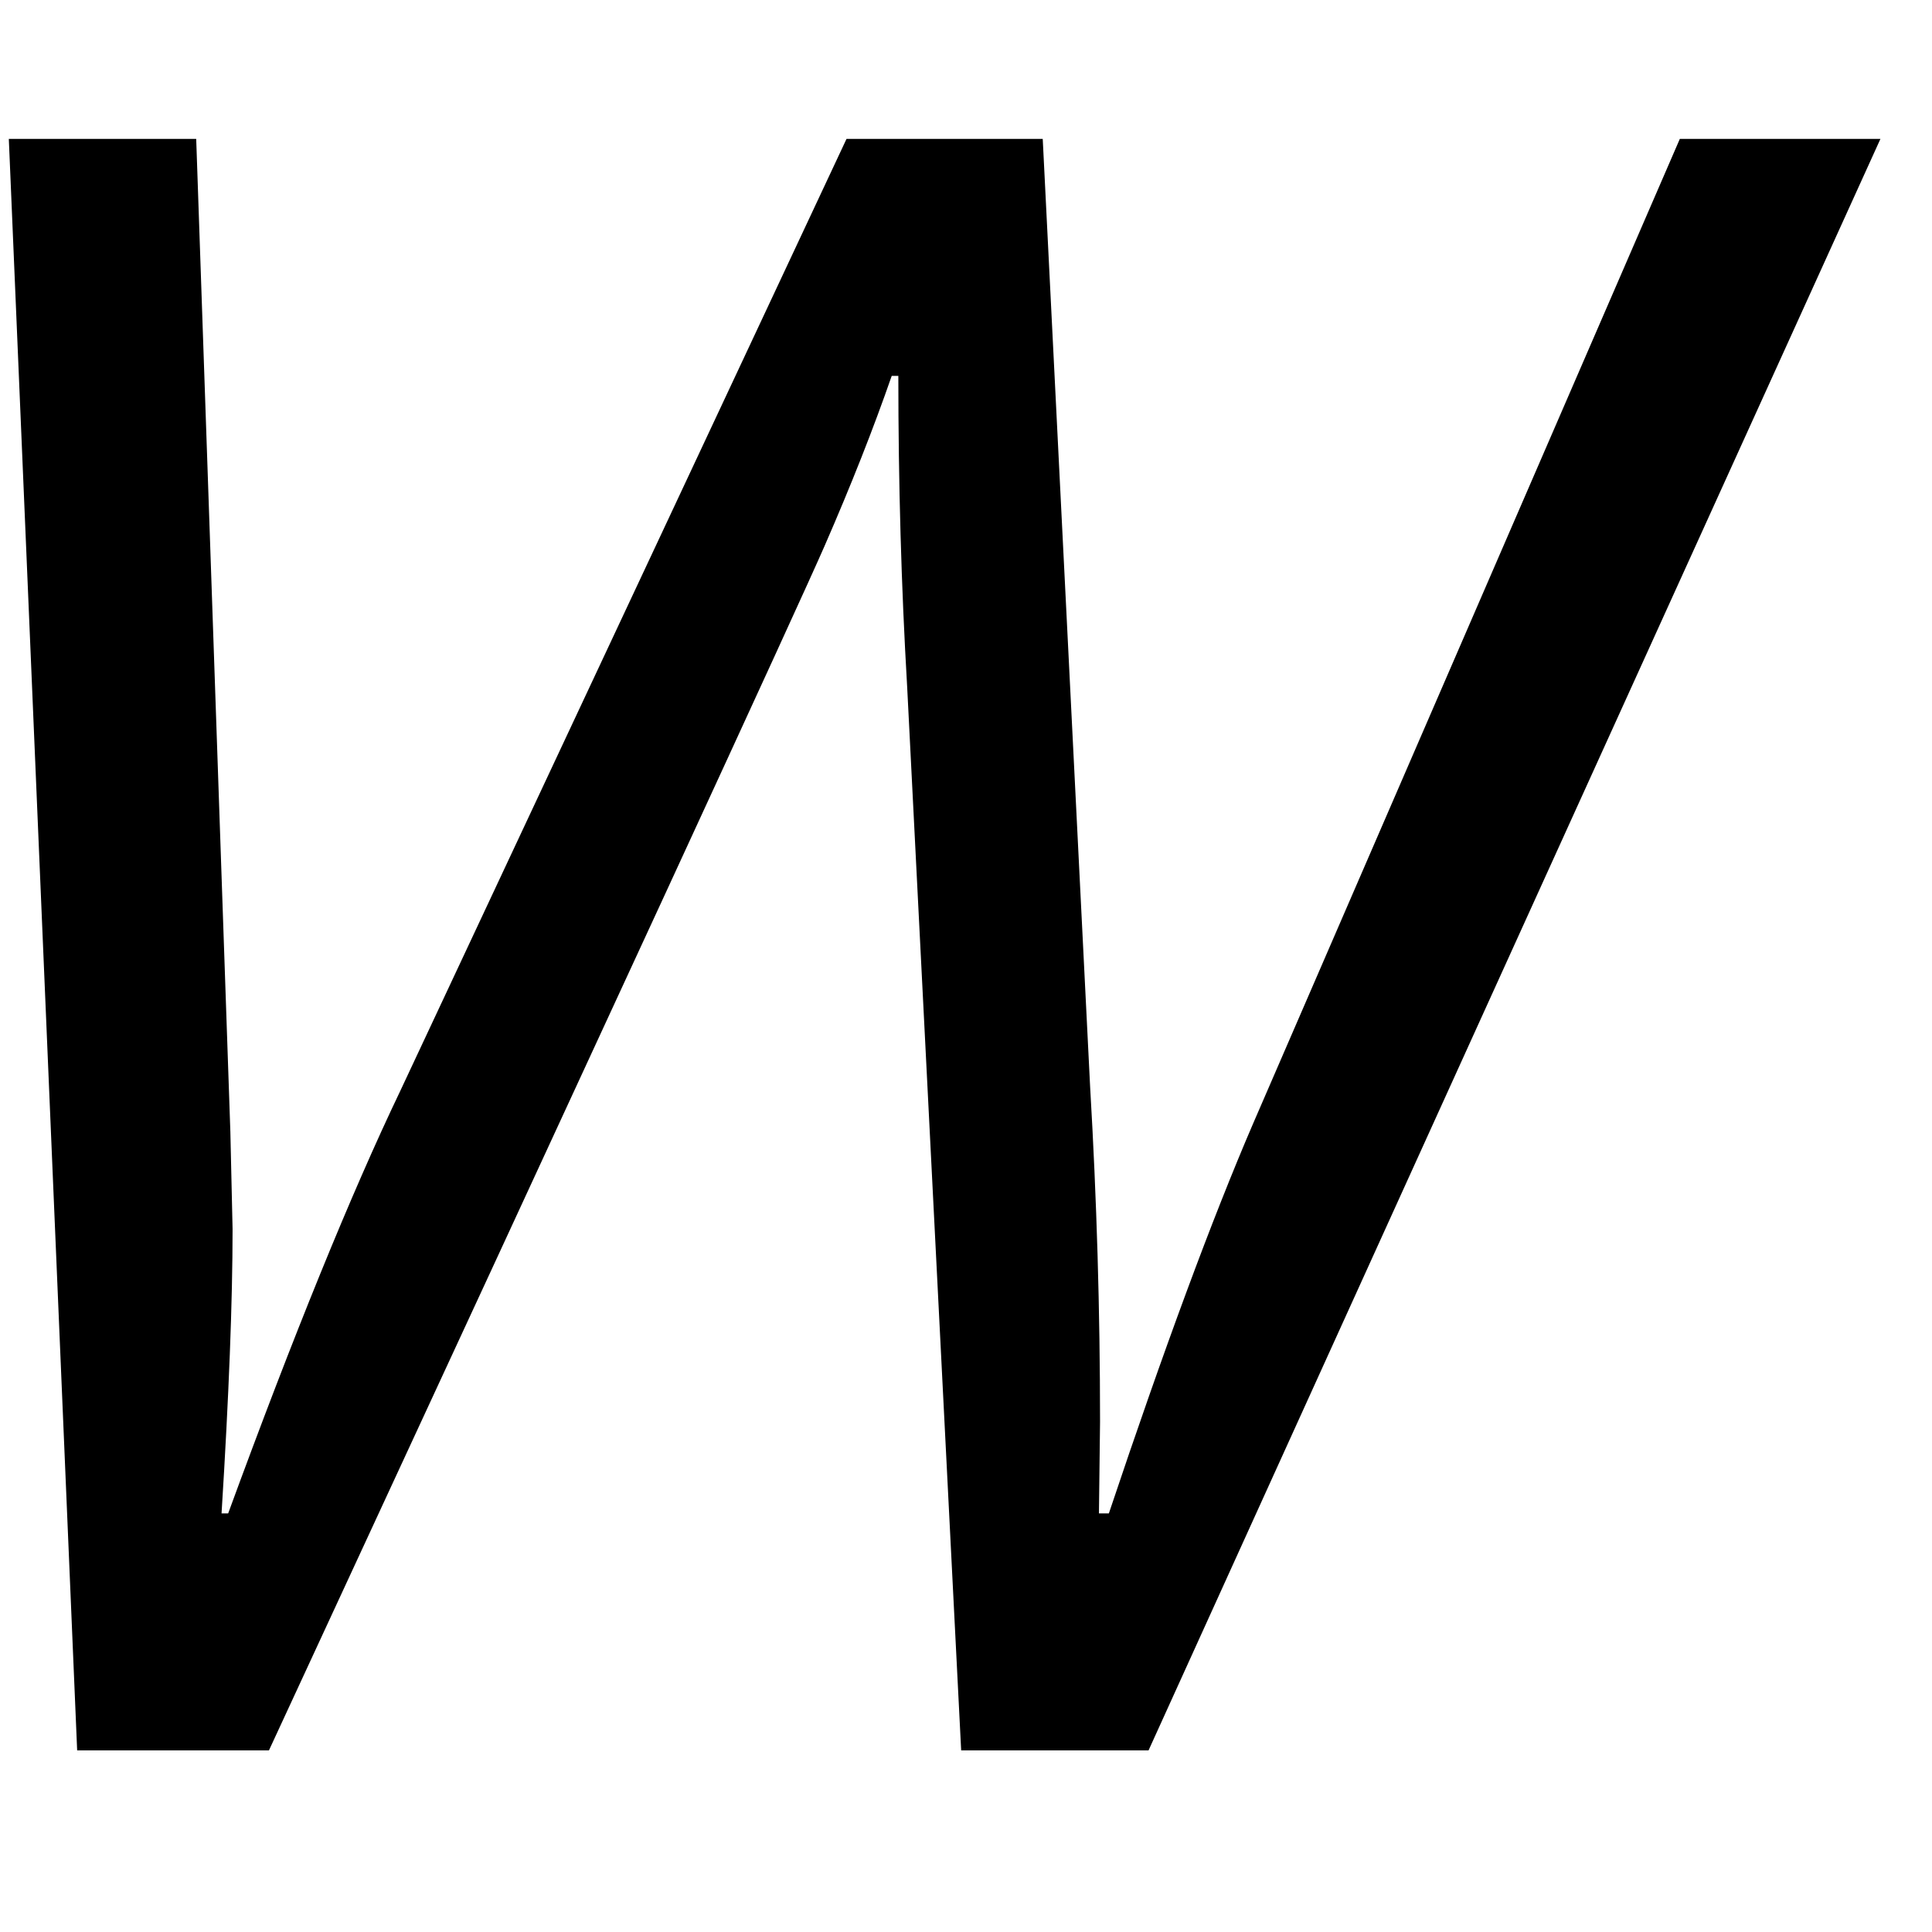
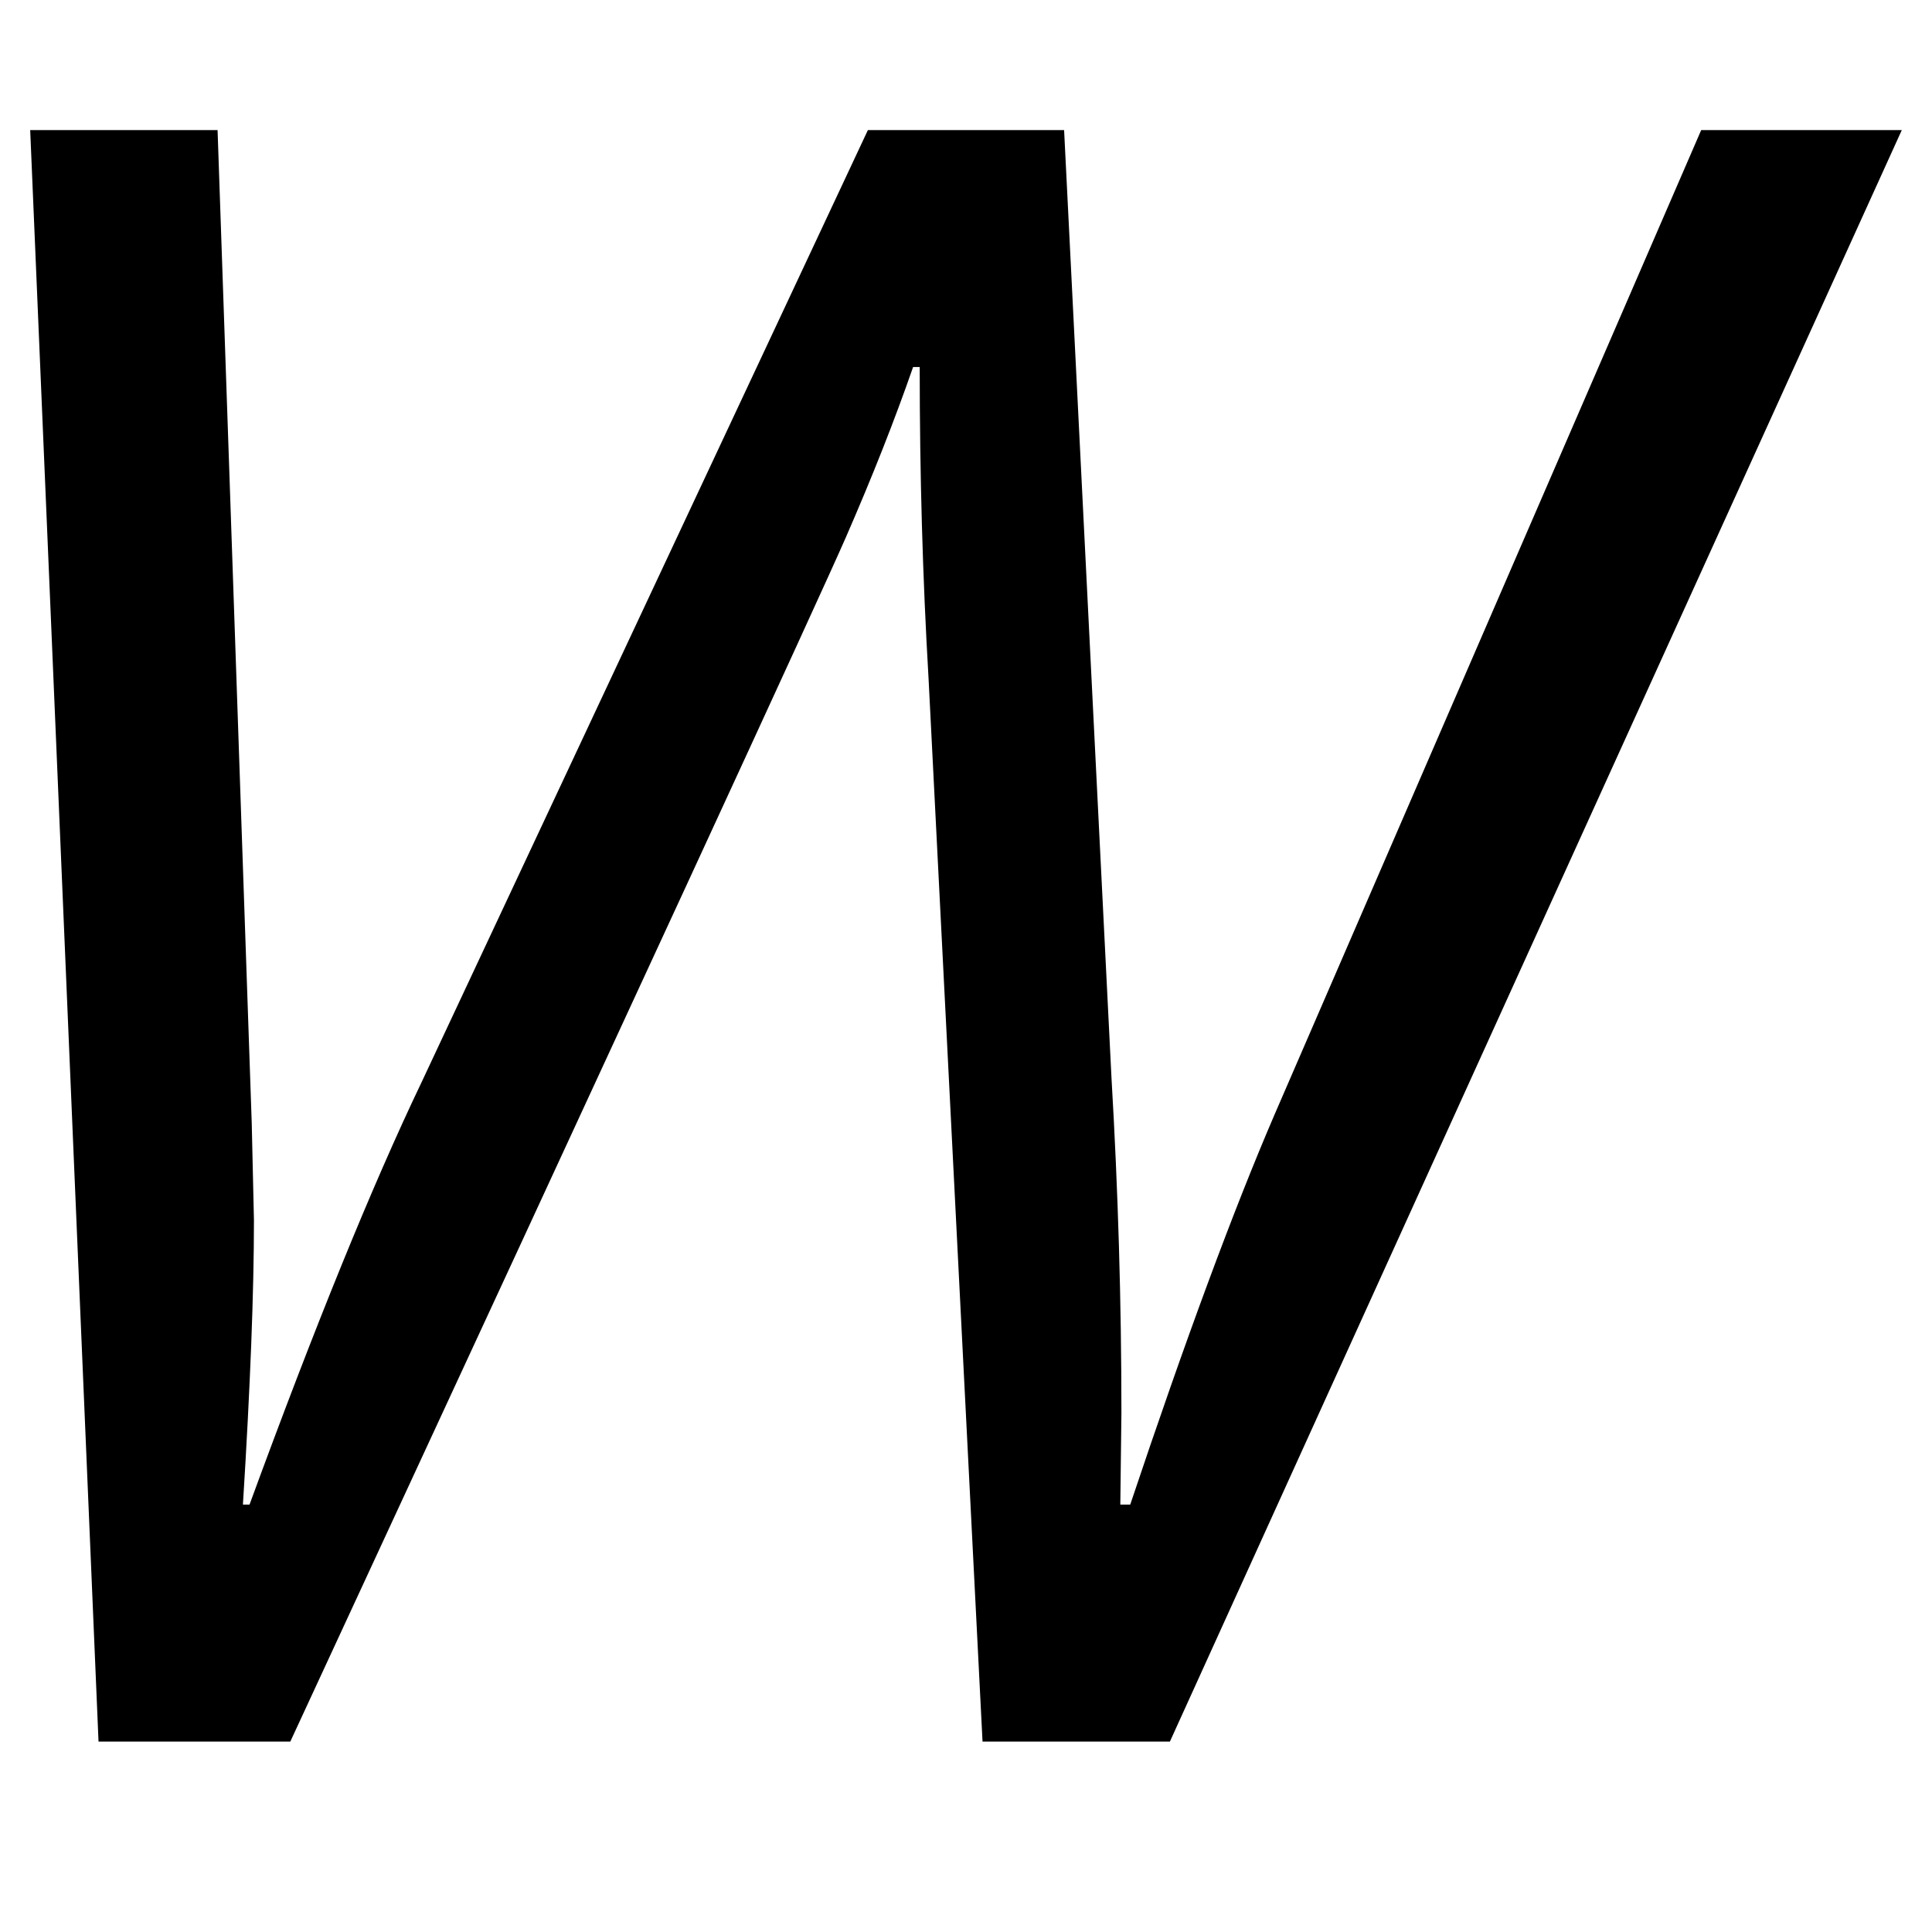
<svg xmlns="http://www.w3.org/2000/svg" height="512" width="512">
  <style>
path { fill: black; fill-rule: nonzero; }
</style>
-   <g transform="scale(0.2921084) translate(-215, 1588) scale(1, -1)">
+   <g transform="translate(8) scale(0.2921084) translate(-223, 1580) scale(1, -1)">
    <path d="M1257,0 l-170,0 l-49,965 q-8,136,-8,282 l-6,0 q-25,-72,-61,-154.5 q-36,-82.5,-504,-1092.5 l-174,0 l-62,1462 l170,0 l31,-901 l2,-88 q0,-98,-10,-258 l6,0 q89,243,156,383 l405,864 l178,0 l43,-860 q9,-153,9,-304 l-1,-83 l9,0 q75,224,131,354 l387,893 l182,0 l-664,-1462 z" />
  </g>
</svg>
